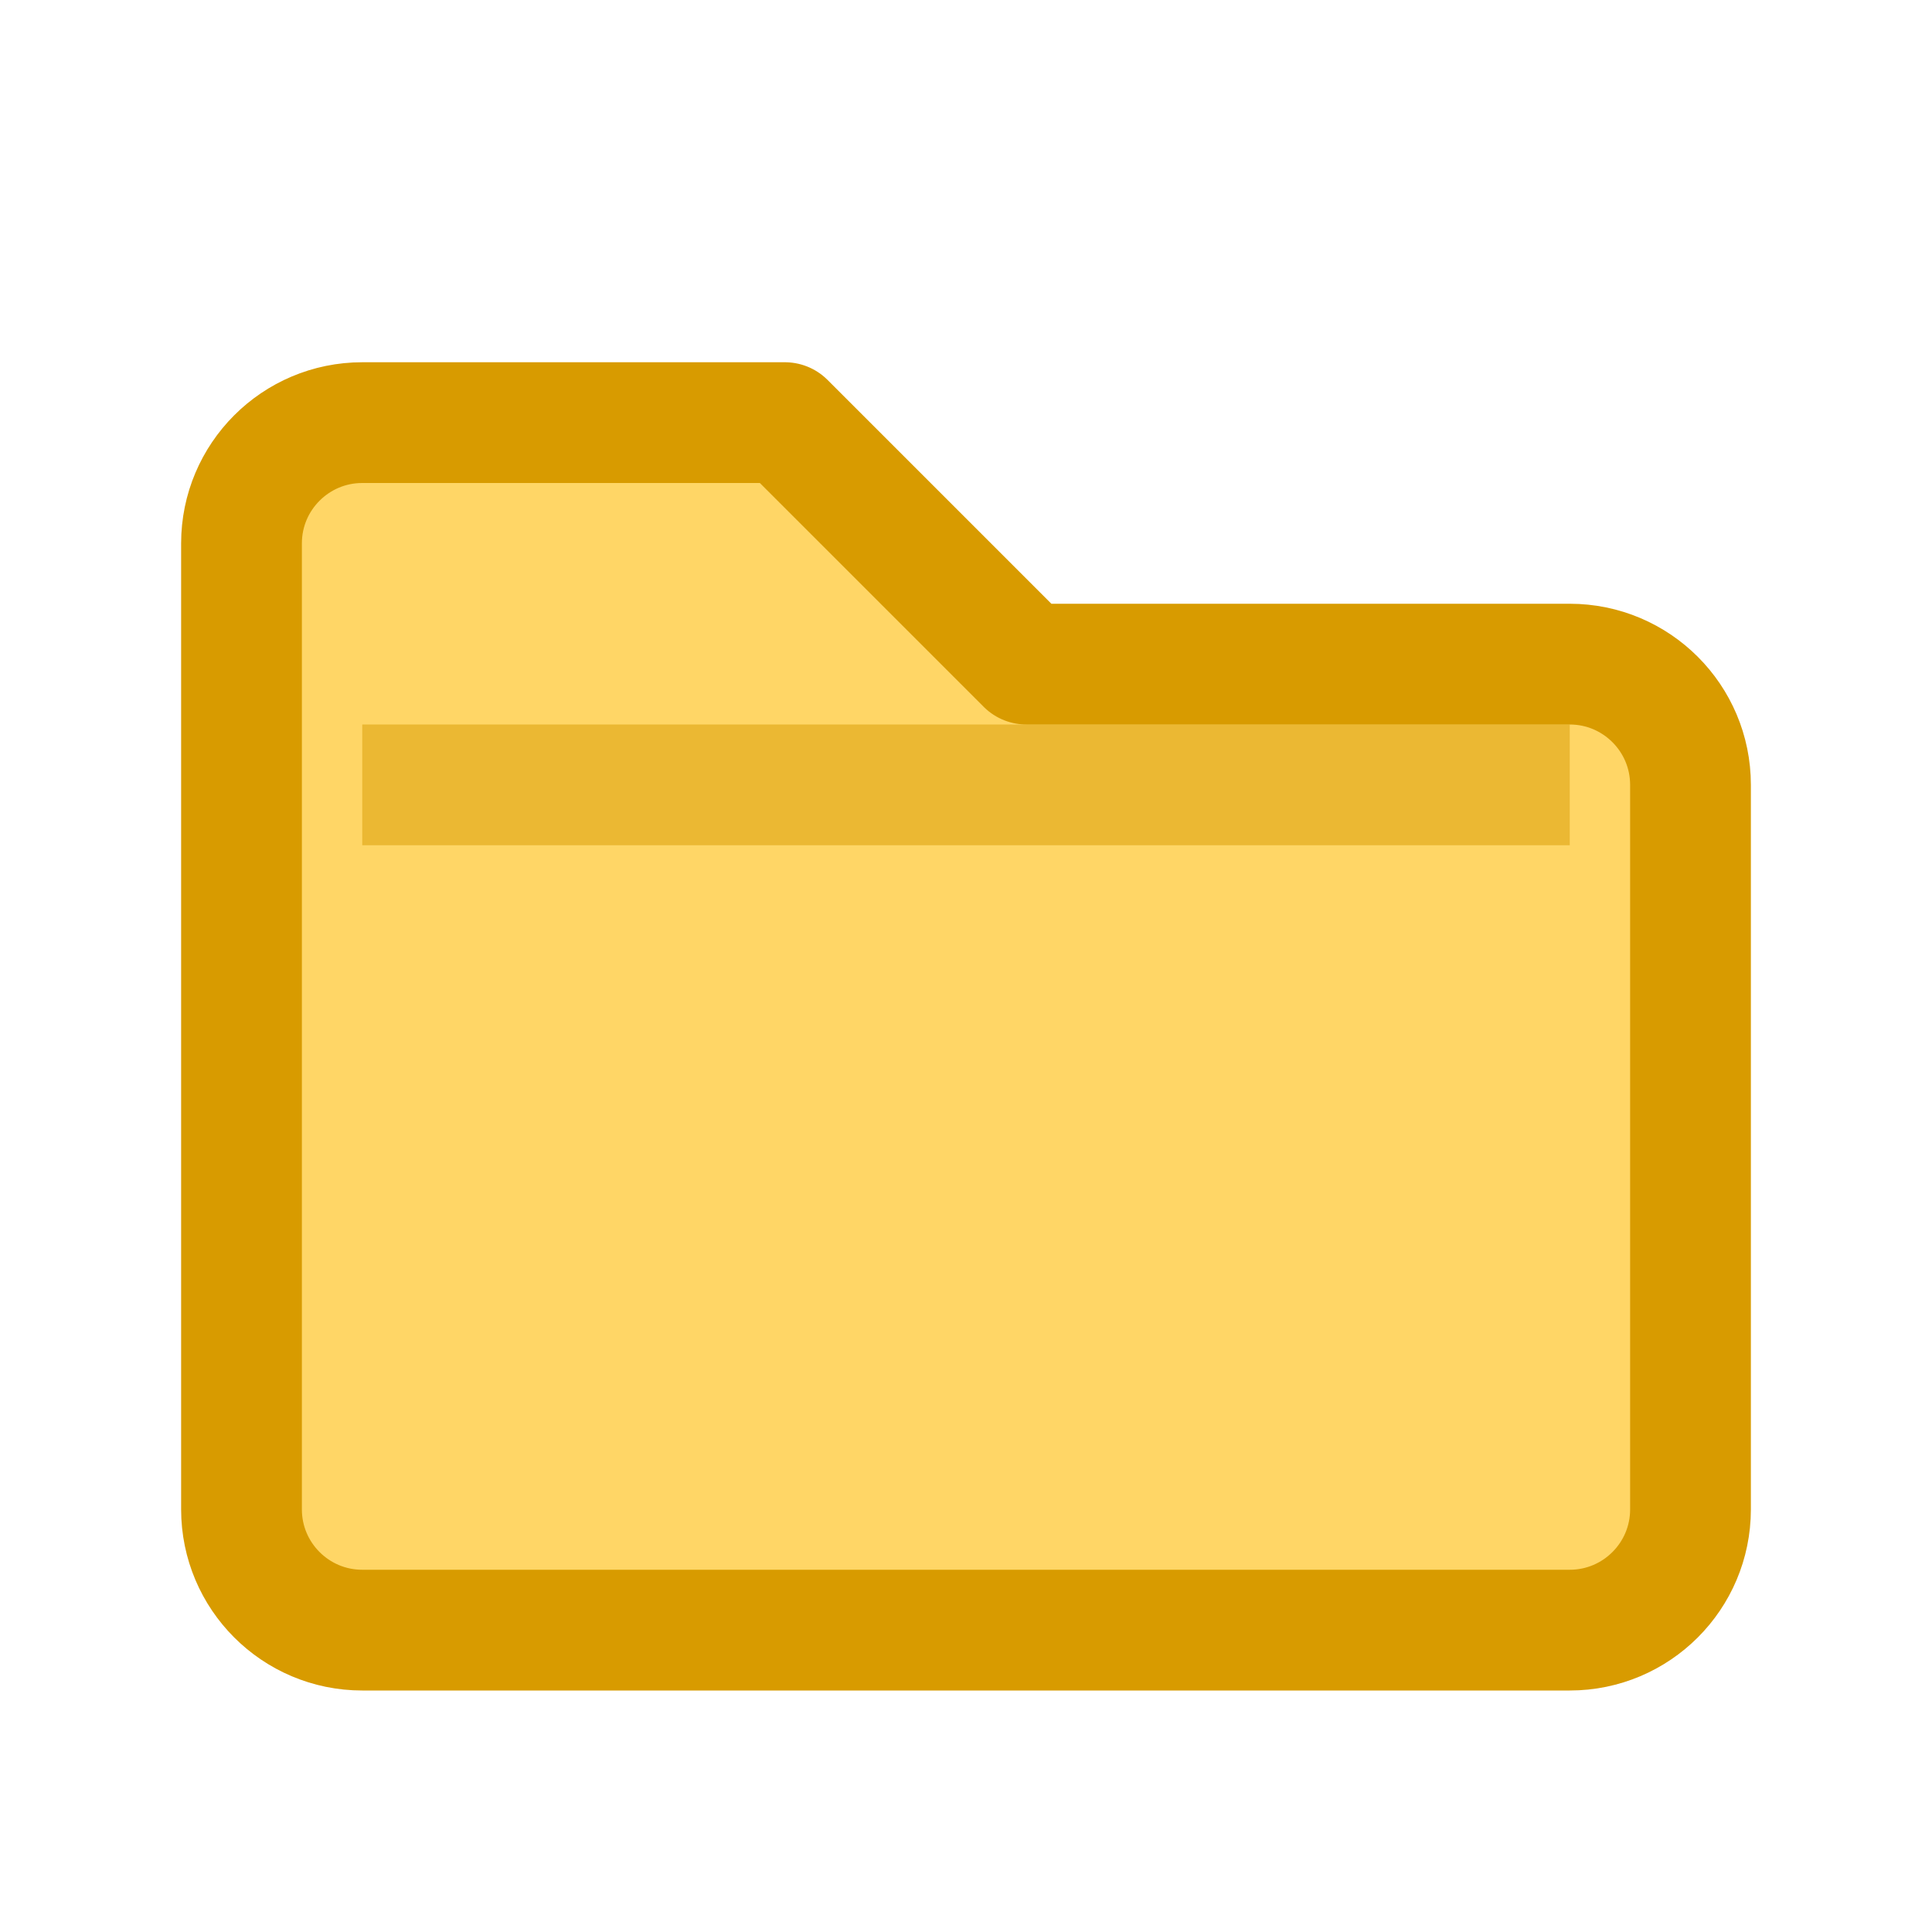
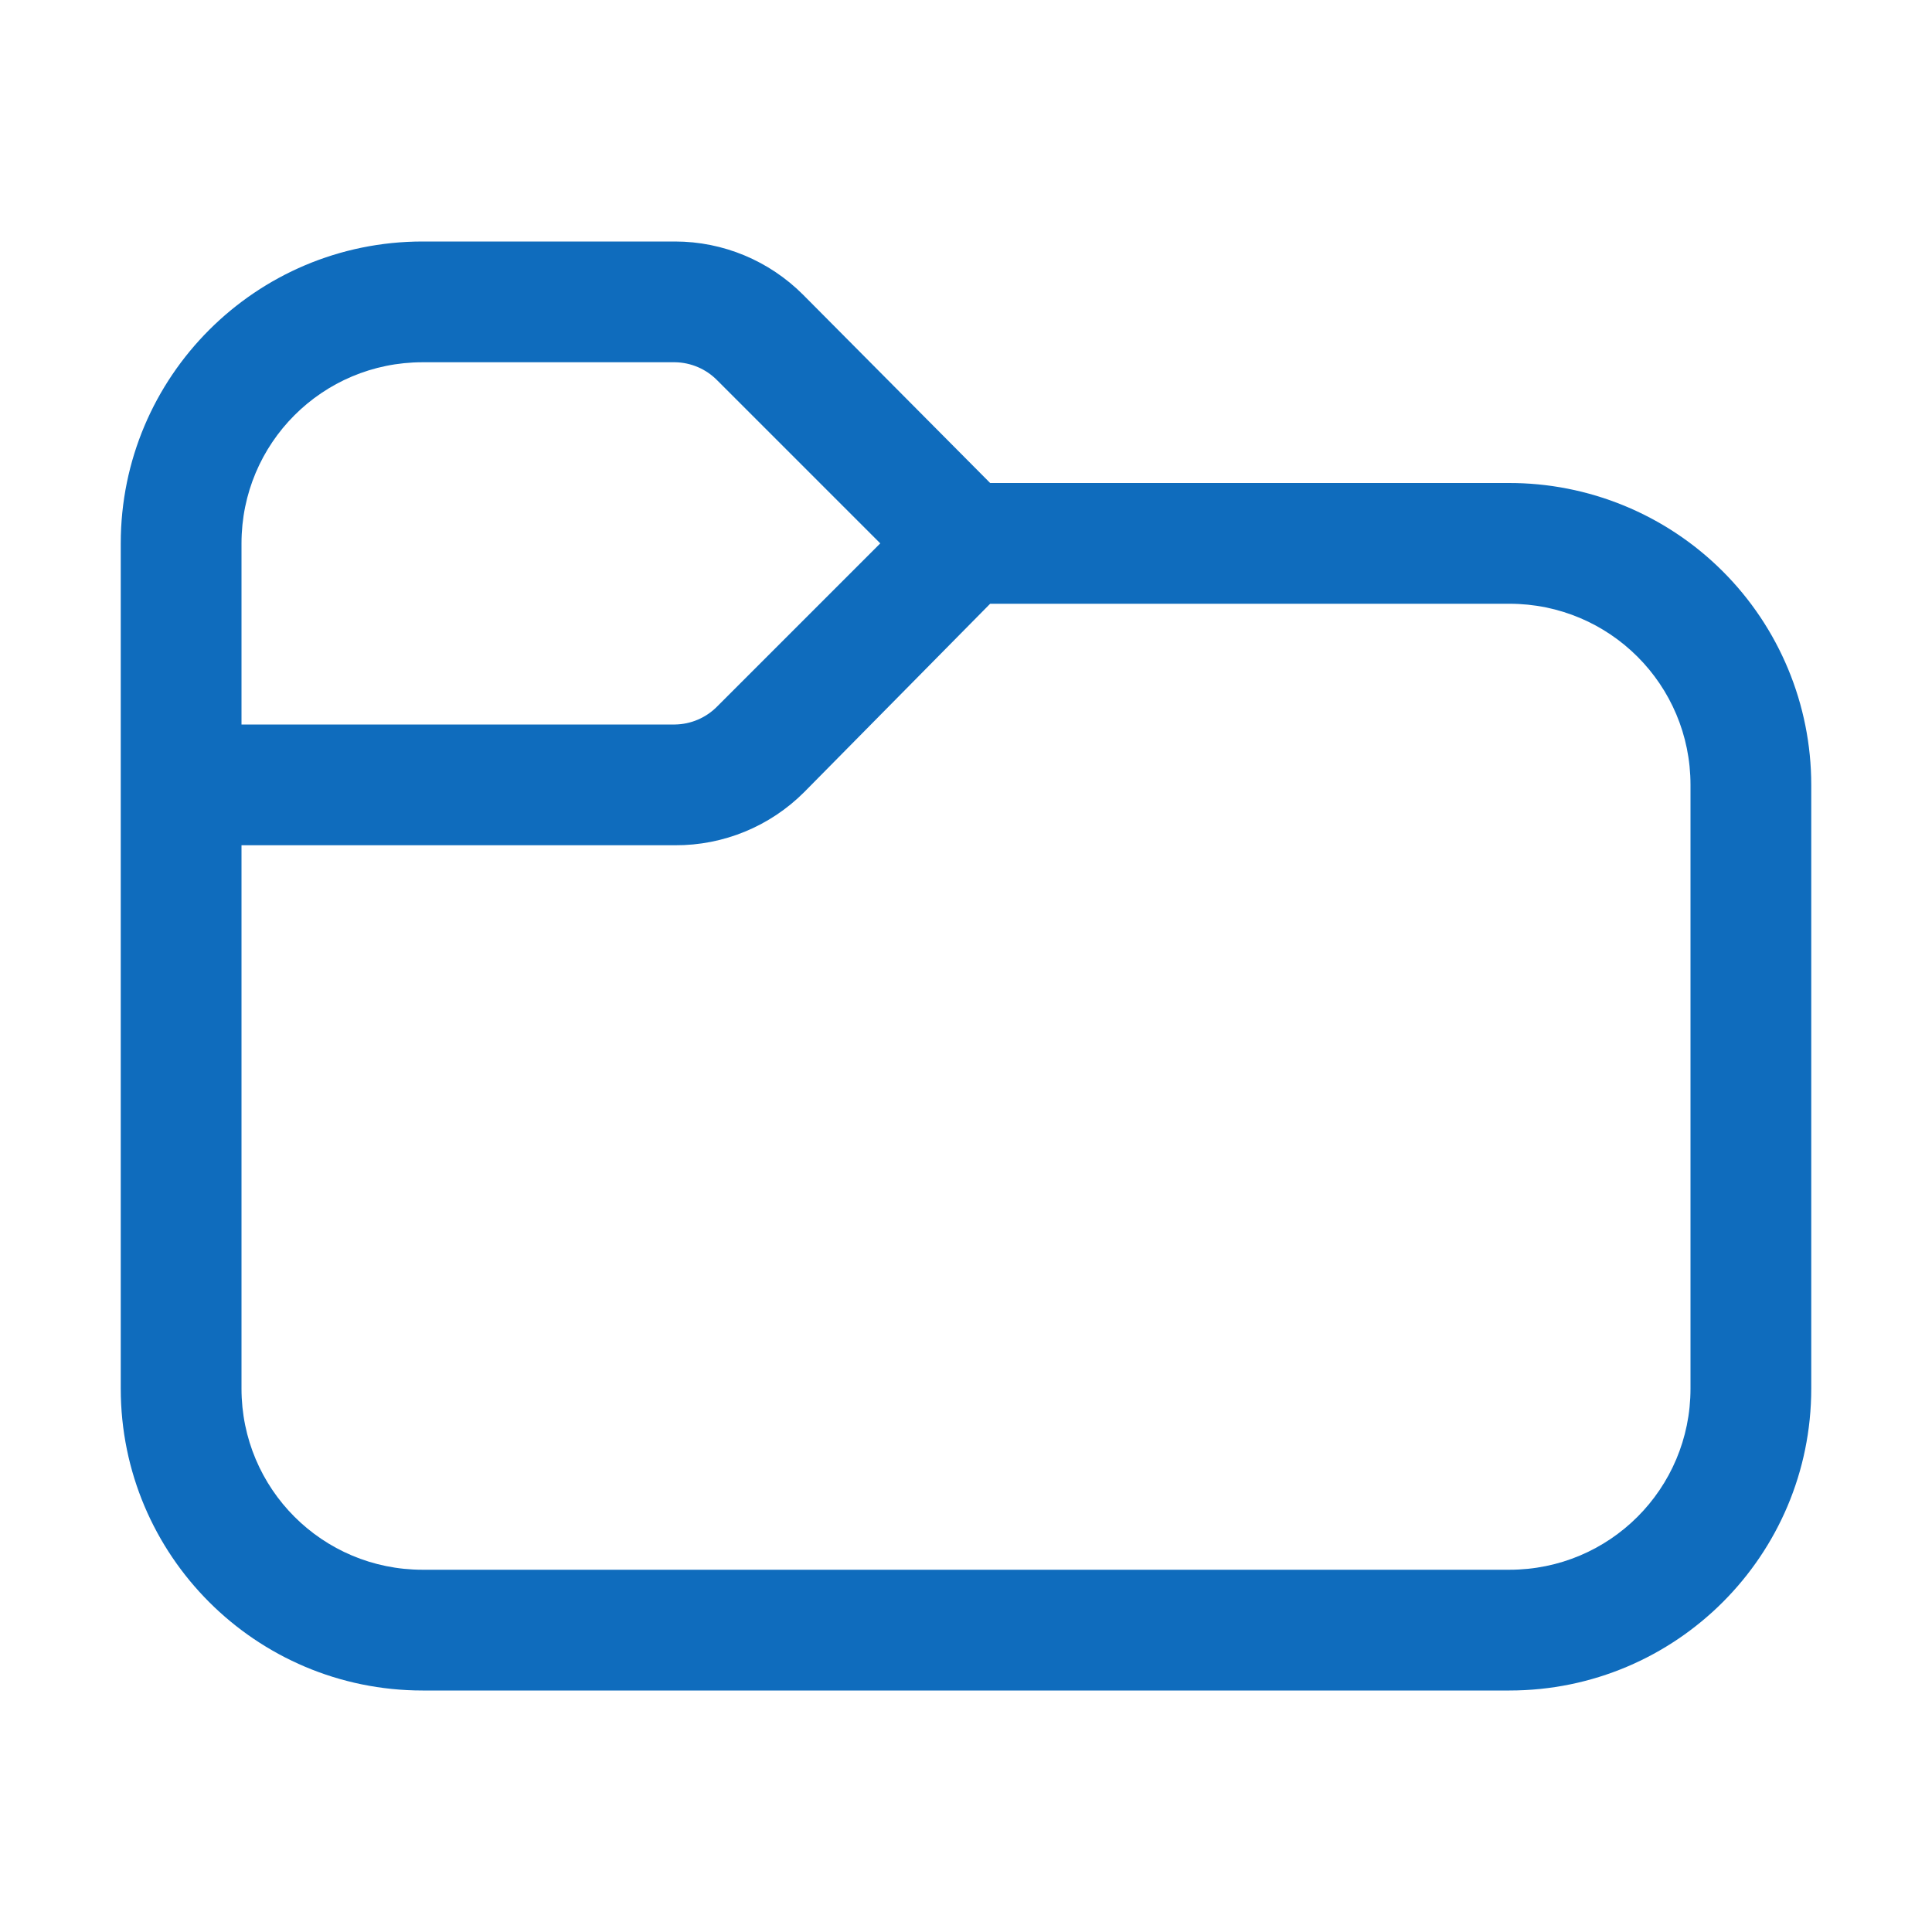
- <svg xmlns="http://www.w3.org/2000/svg" width="64" height="64" viewBox="0 0 16 16" fill="none">
-   <path d="M2 4.5C2 3.948 2.448 3.5 3 3.5H6.5L8.5 5.5H13C13.552 5.5 14 5.948 14 6.5V12.5C14 13.052 13.552 13.5 13 13.5H3C2.448 13.5 2 13.052 2 12.5V4.5Z" fill="#FFD666" stroke="#D89B00" stroke-width="1" stroke-linejoin="round" />
-   <path d="M3 6.5H13" stroke="#D89B00" stroke-width="1" stroke-opacity="0.5" />
+ <svg xmlns="http://www.w3.org/2000/svg" width="64" height="64" viewBox="0 0 16 16" fill="#0F6CBD">
+   <path d="M2 4.5V6h3.59a.5.5 0 0 0 .35-.15L7.29 4.5 5.94 3.15A.5.5 0 0 0 5.59 3H3.5C2.67 3 2 3.67 2 4.5m-1 0A2.5 2.5 0 0 1 3.5 2h2.09c.4 0 .78.16 1.06.44L8.2 4h4.29A2.5 2.5 0 0 1 15 6.5v5a2.5 2.5 0 0 1-2.5 2.5h-9A2.5 2.5 0 0 1 1 11.5zM2 7v4.5c0 .83.67 1.5 1.5 1.5h9c.83 0 1.5-.67 1.5-1.5v-5c0-.83-.67-1.5-1.5-1.5H8.2L6.66 6.56A1.5 1.5 0 0 1 5.59 7z" />
</svg>
